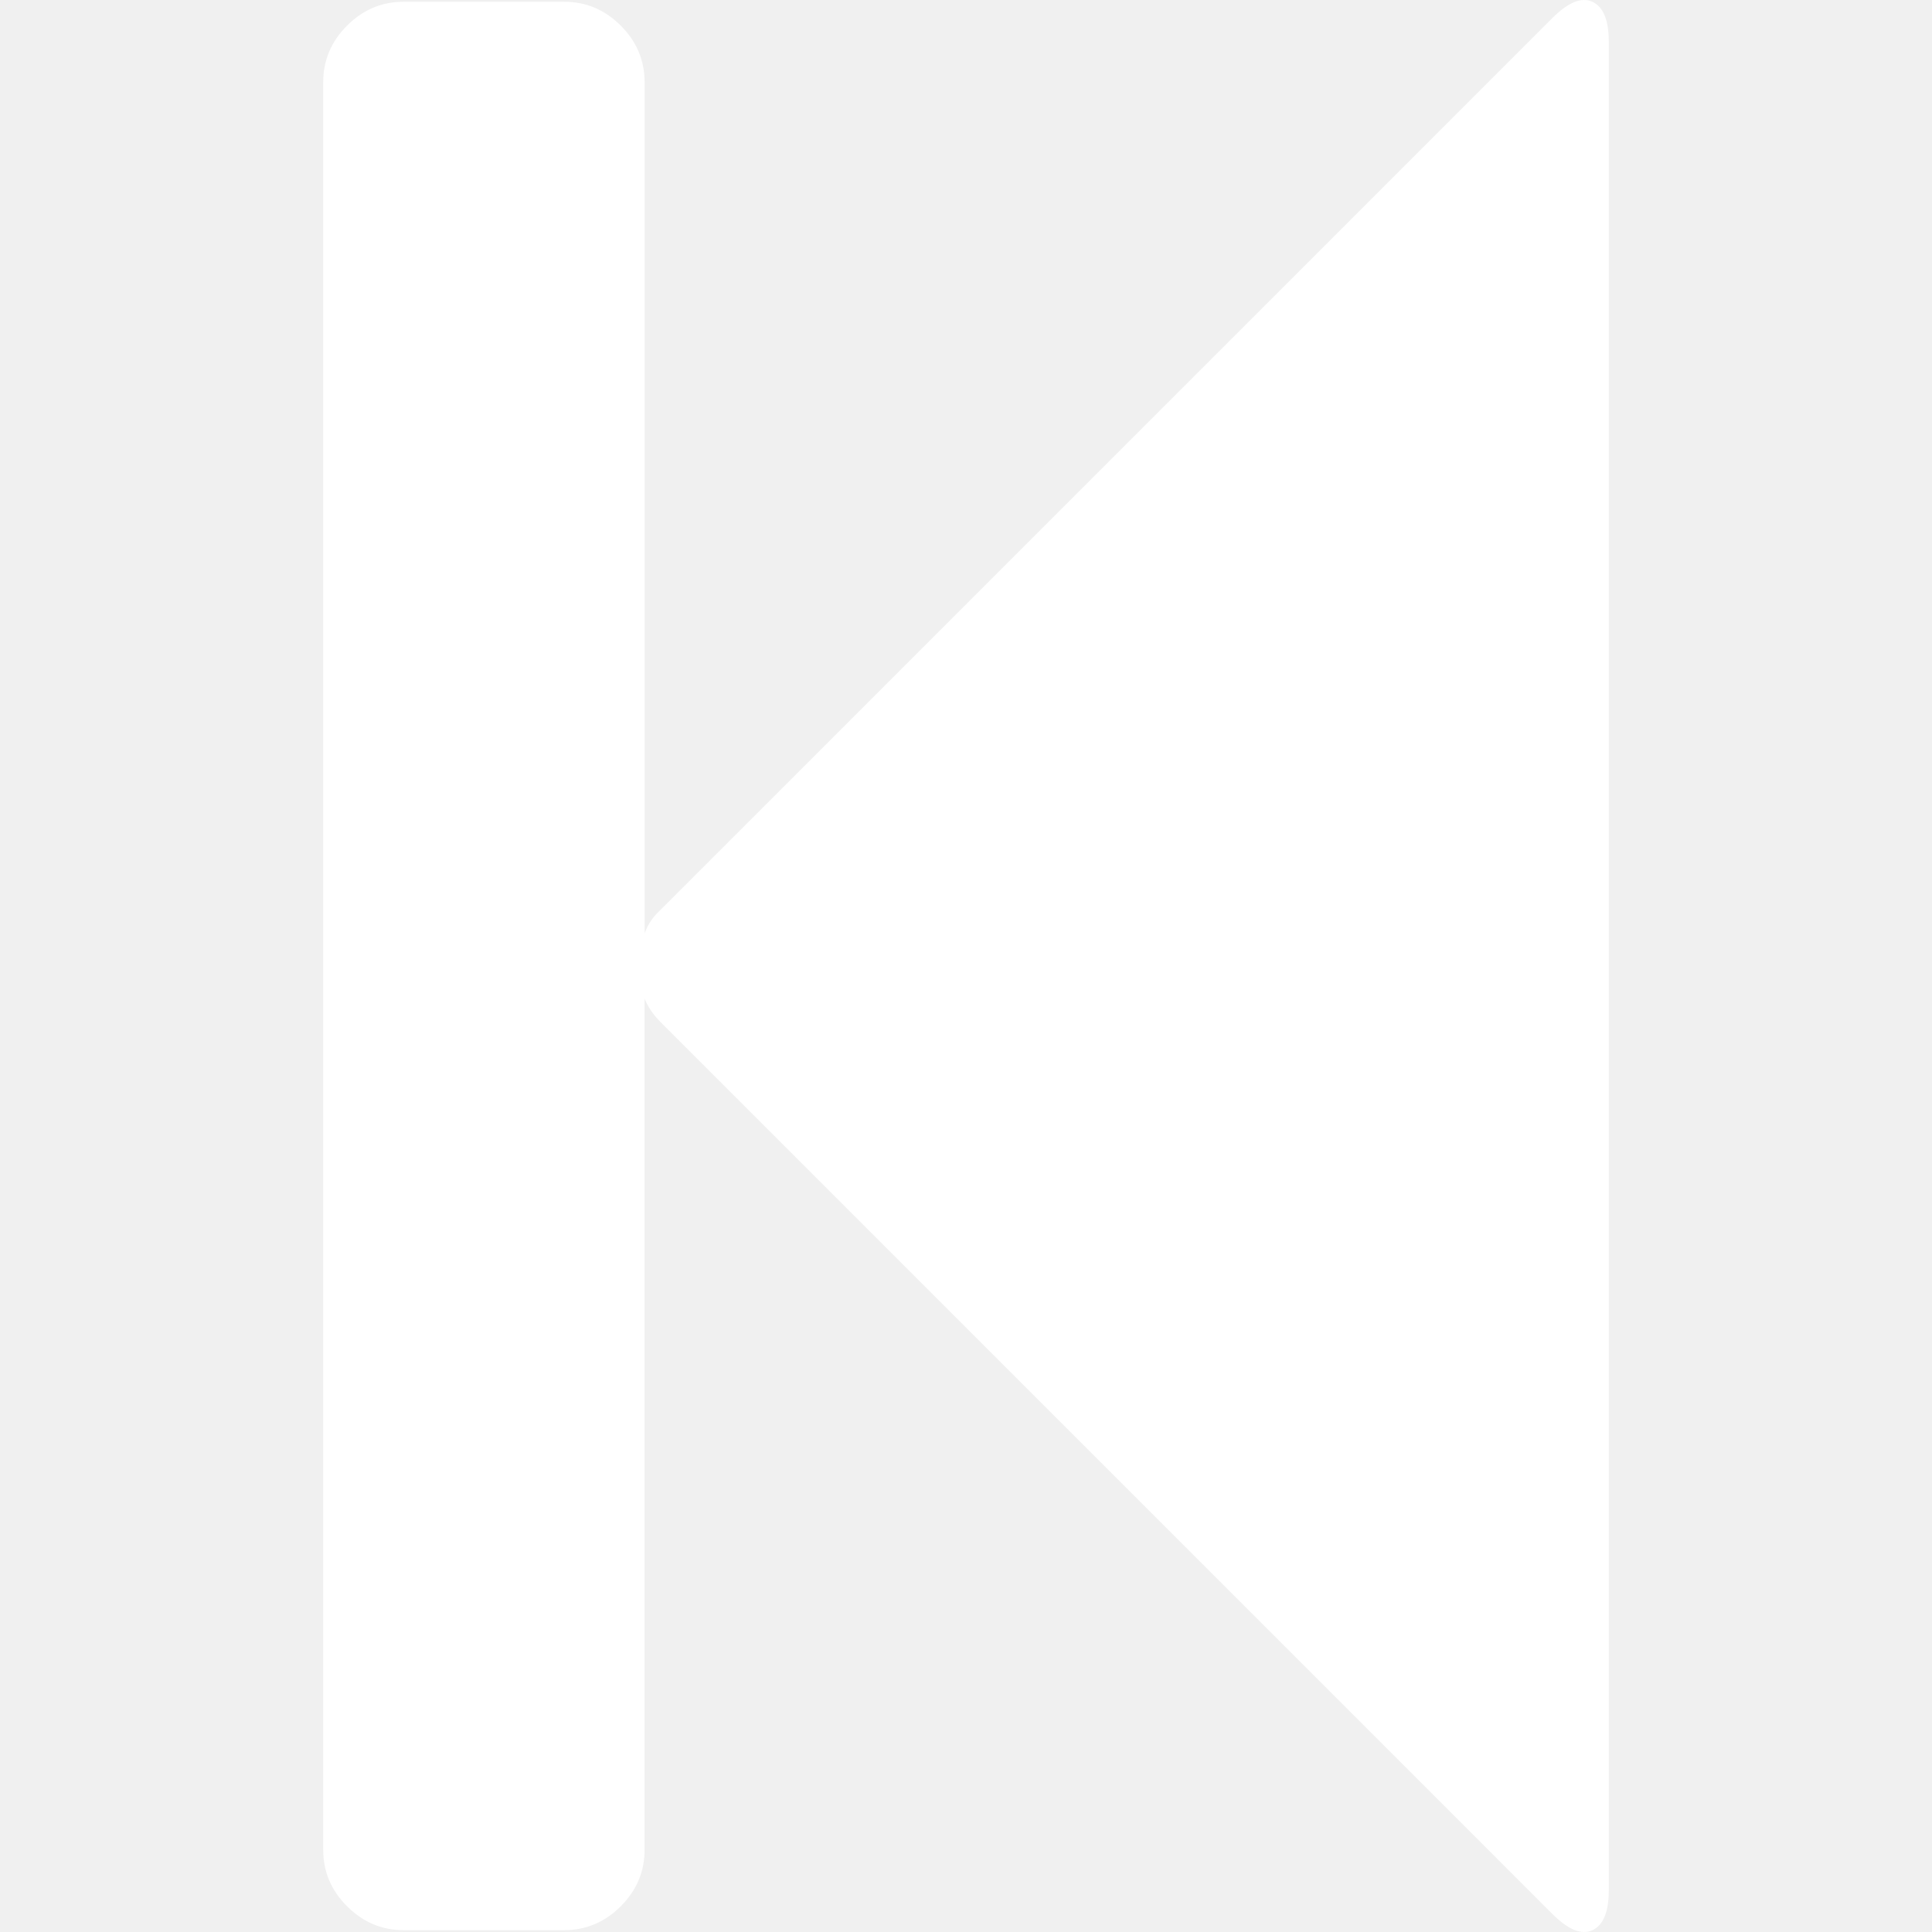
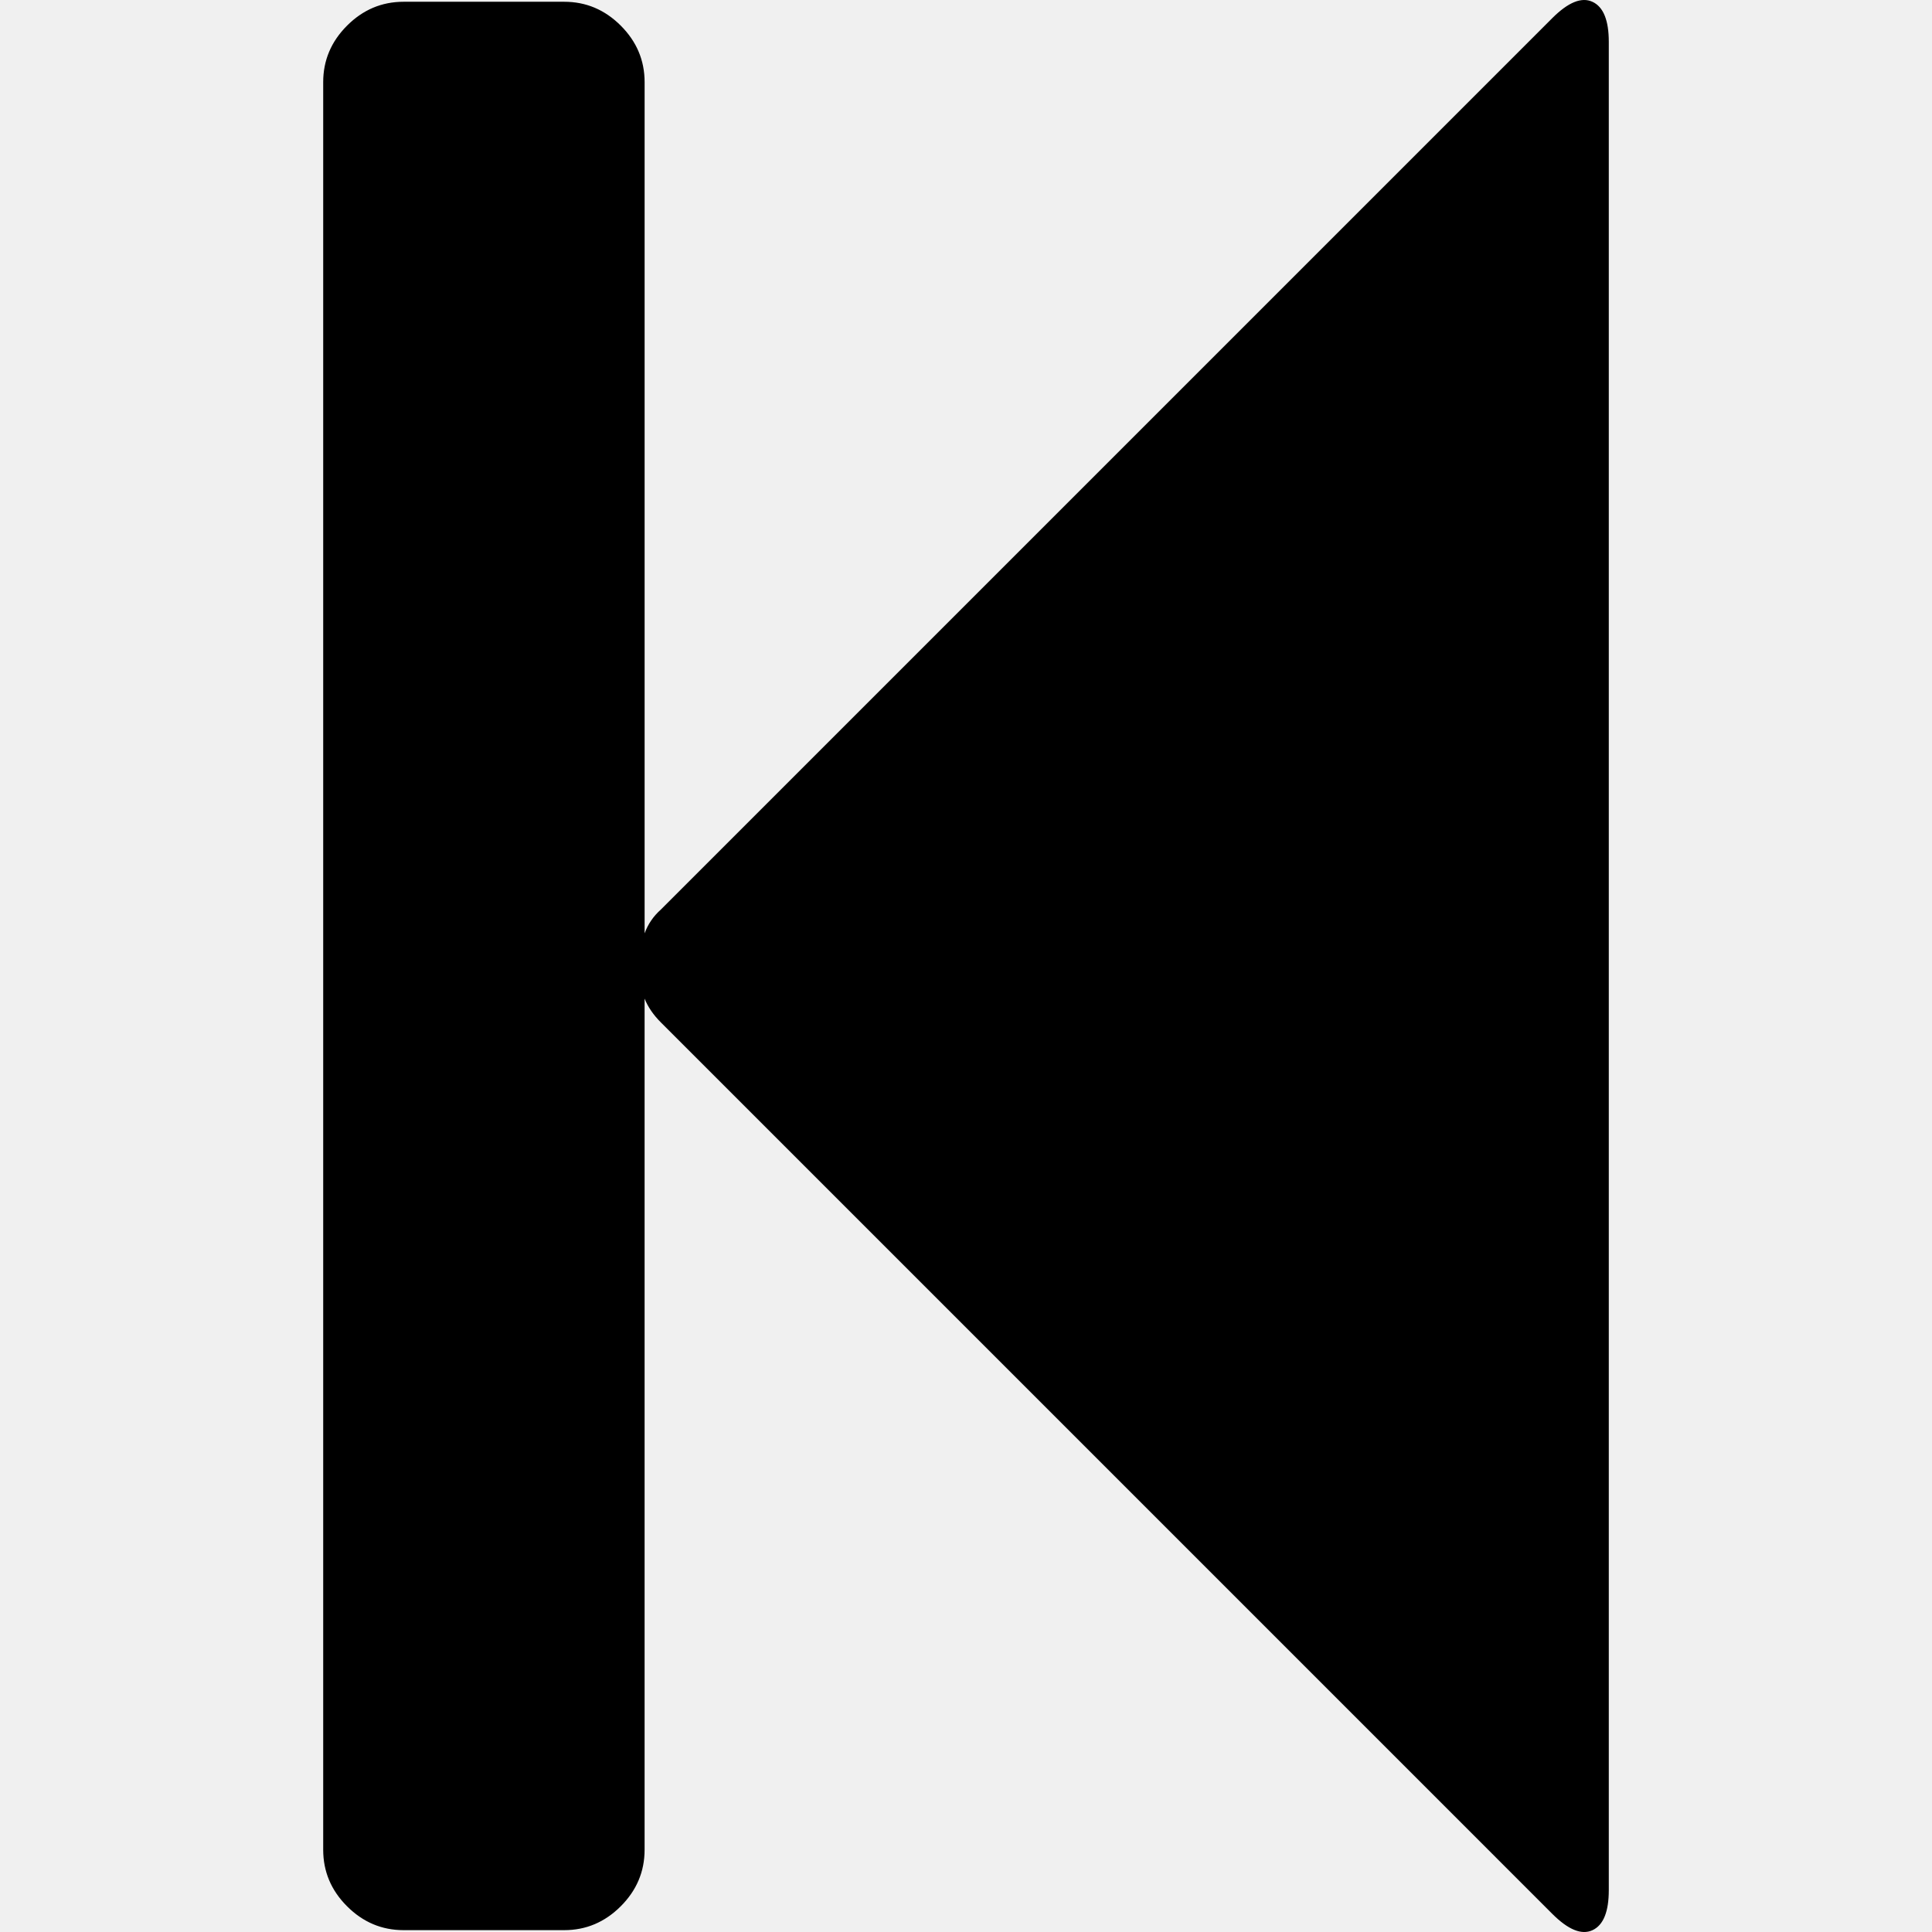
<svg xmlns="http://www.w3.org/2000/svg" version="1.1" id="Capa_1" x="0px" y="0px" width="439.362px" height="439.362px" viewBox="0 0 439.362 439.362" style="enable-background:new 0 0 439.362 439.362;" xml:space="preserve">
-   <g fill="#fff">
+   <g>
    <path d="M362.146,0.412c-2.471-1.143-5.517,0.094-9.138,3.709L150.308,206.828c-1.718,1.524-2.955,3.333-3.715,5.424V18.679   c0-4.952-1.809-9.234-5.424-12.85c-3.617-3.617-7.9-5.426-12.847-5.426H91.775c-4.952,0-9.233,1.809-12.85,5.426   C75.308,9.448,73.5,13.73,73.5,18.679v401.986c0,4.948,1.807,9.236,5.424,12.847c3.621,3.62,7.902,5.428,12.85,5.428h36.543   c4.947,0,9.229-1.808,12.847-5.428c3.615-3.61,5.424-7.898,5.424-12.847V227.097c0.763,1.903,2,3.717,3.715,5.425l202.705,202.712   c3.621,3.617,6.667,4.859,9.138,3.72c2.478-1.144,3.716-4.189,3.716-9.138V9.547C365.862,4.599,364.624,1.553,362.146,0.412z" />
  </g>
</svg>
